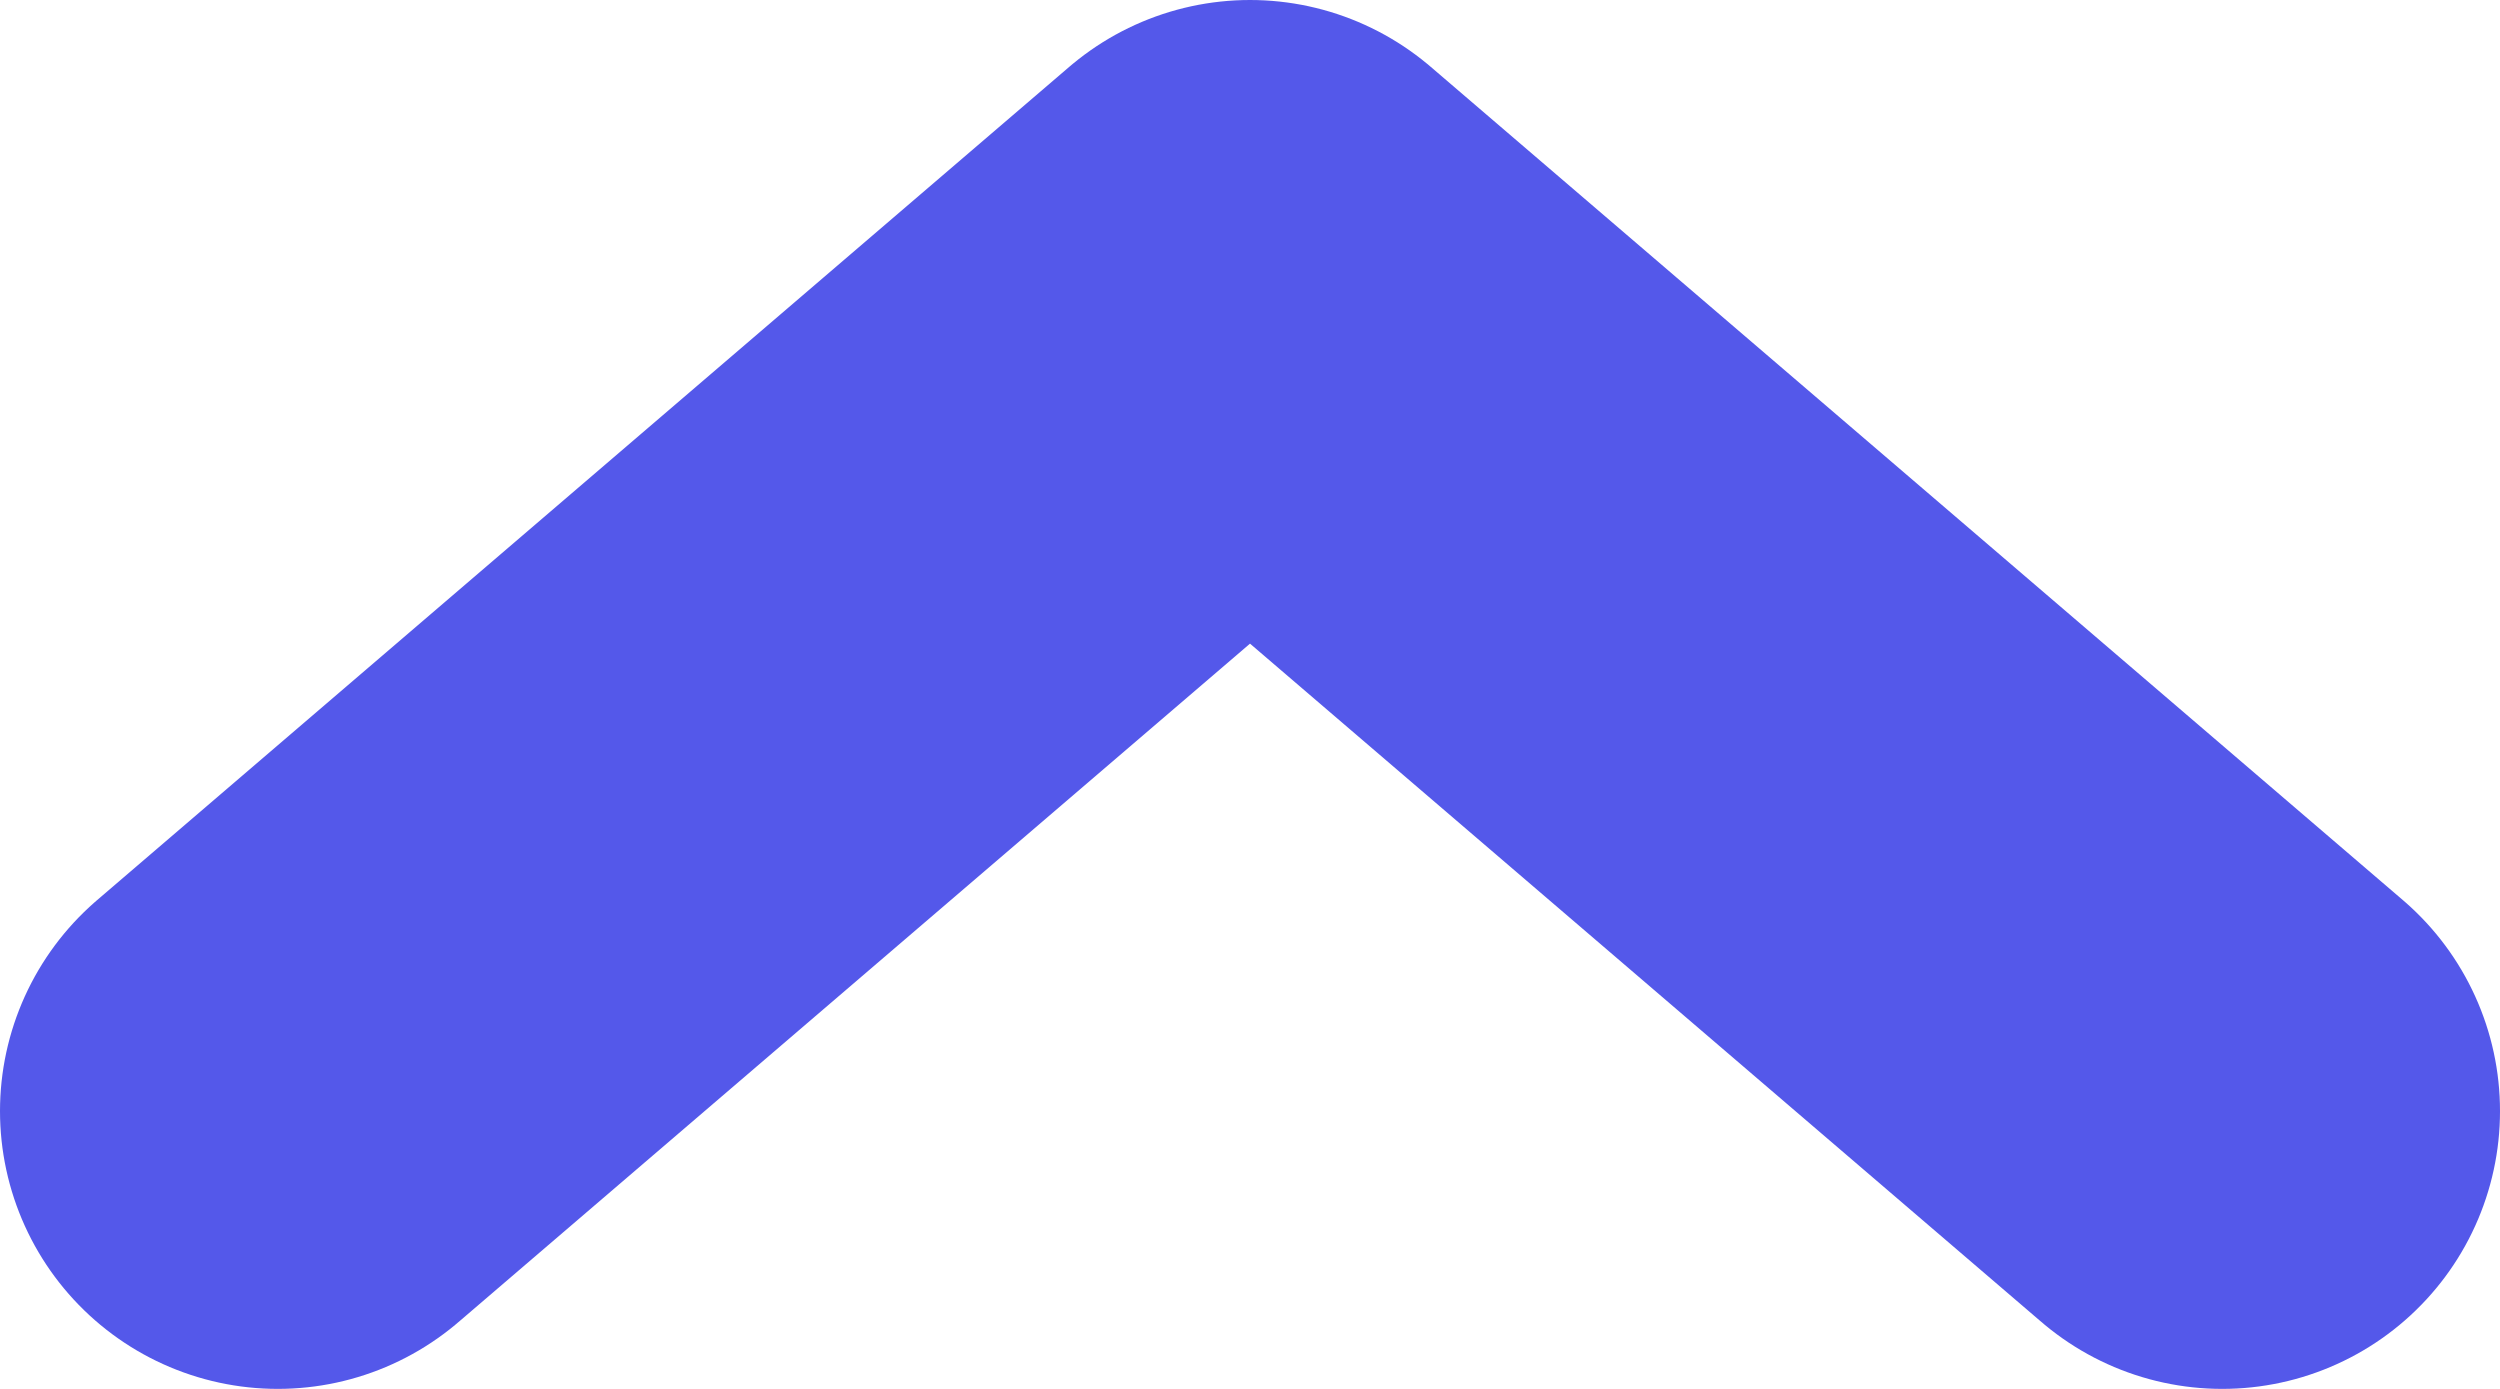
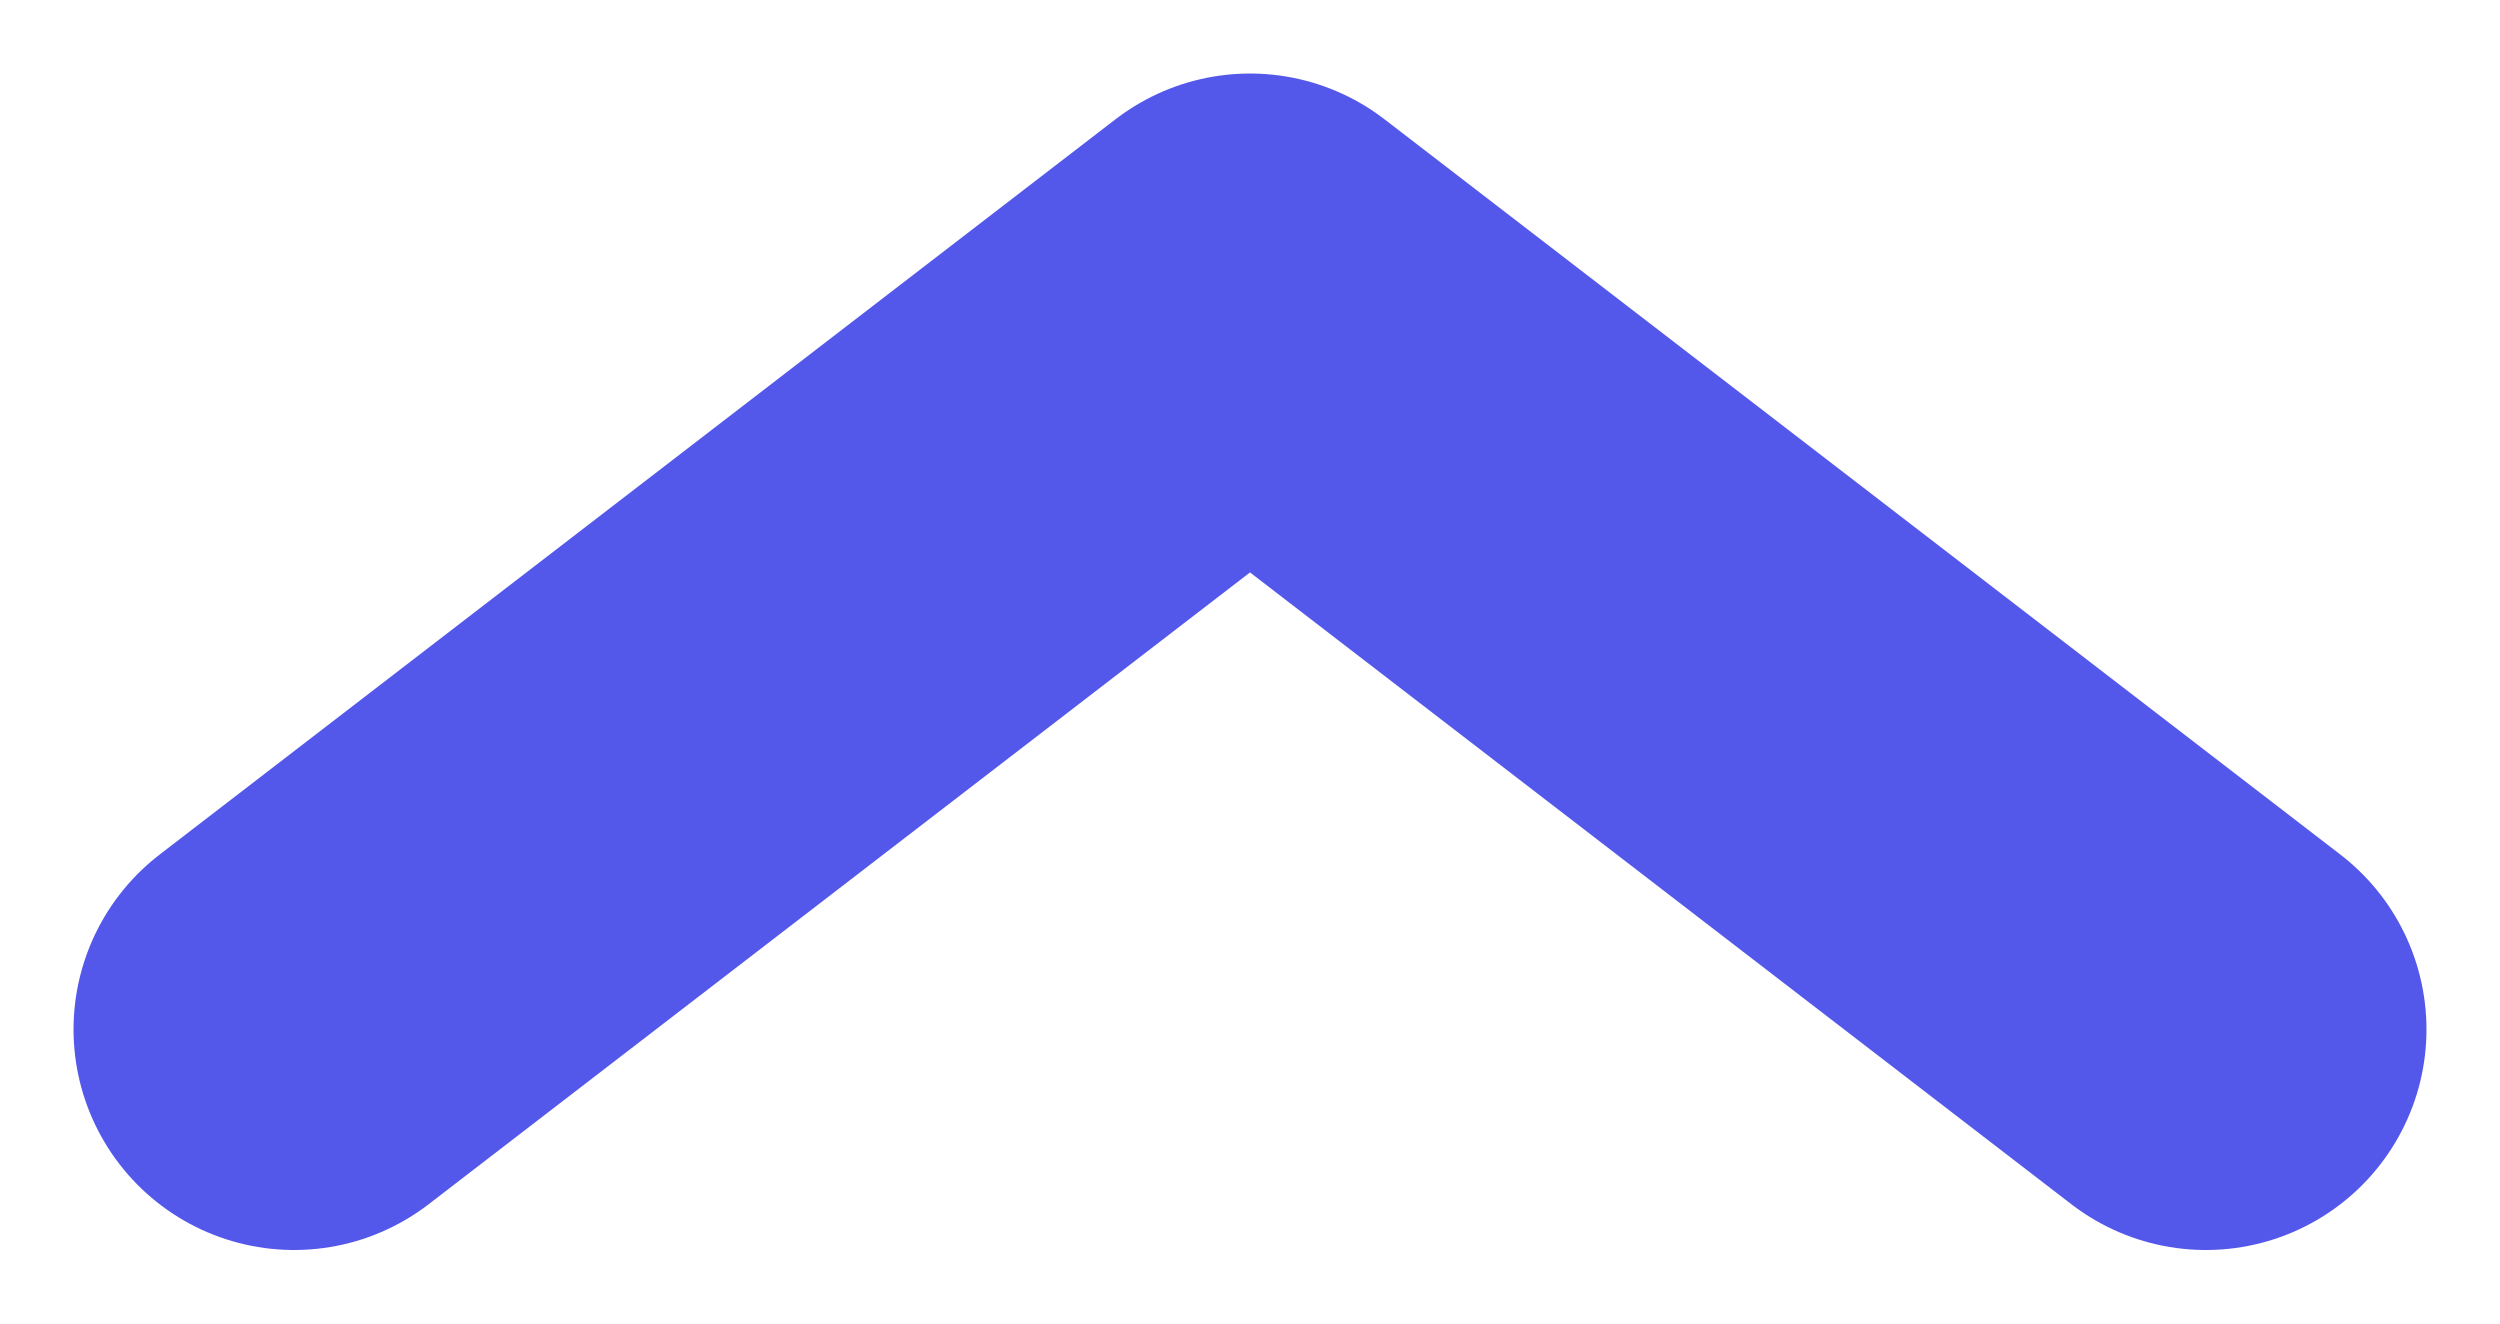
- <svg xmlns="http://www.w3.org/2000/svg" width="9" height="5" viewBox="0 0 9 5" fill="none">
-   <path d="M1 4L4.5 1L8 4" stroke="#5458EA" stroke-width="2" stroke-linecap="round" stroke-linejoin="round" />
+ <svg xmlns="http://www.w3.org/2000/svg" width="17" height="9" viewBox="0 0 17 9" fill="none">
+   <path d="M2 7L8.5 2L15 7" stroke="#5458EA" stroke-width="3" stroke-linecap="round" stroke-linejoin="round" />
</svg>
